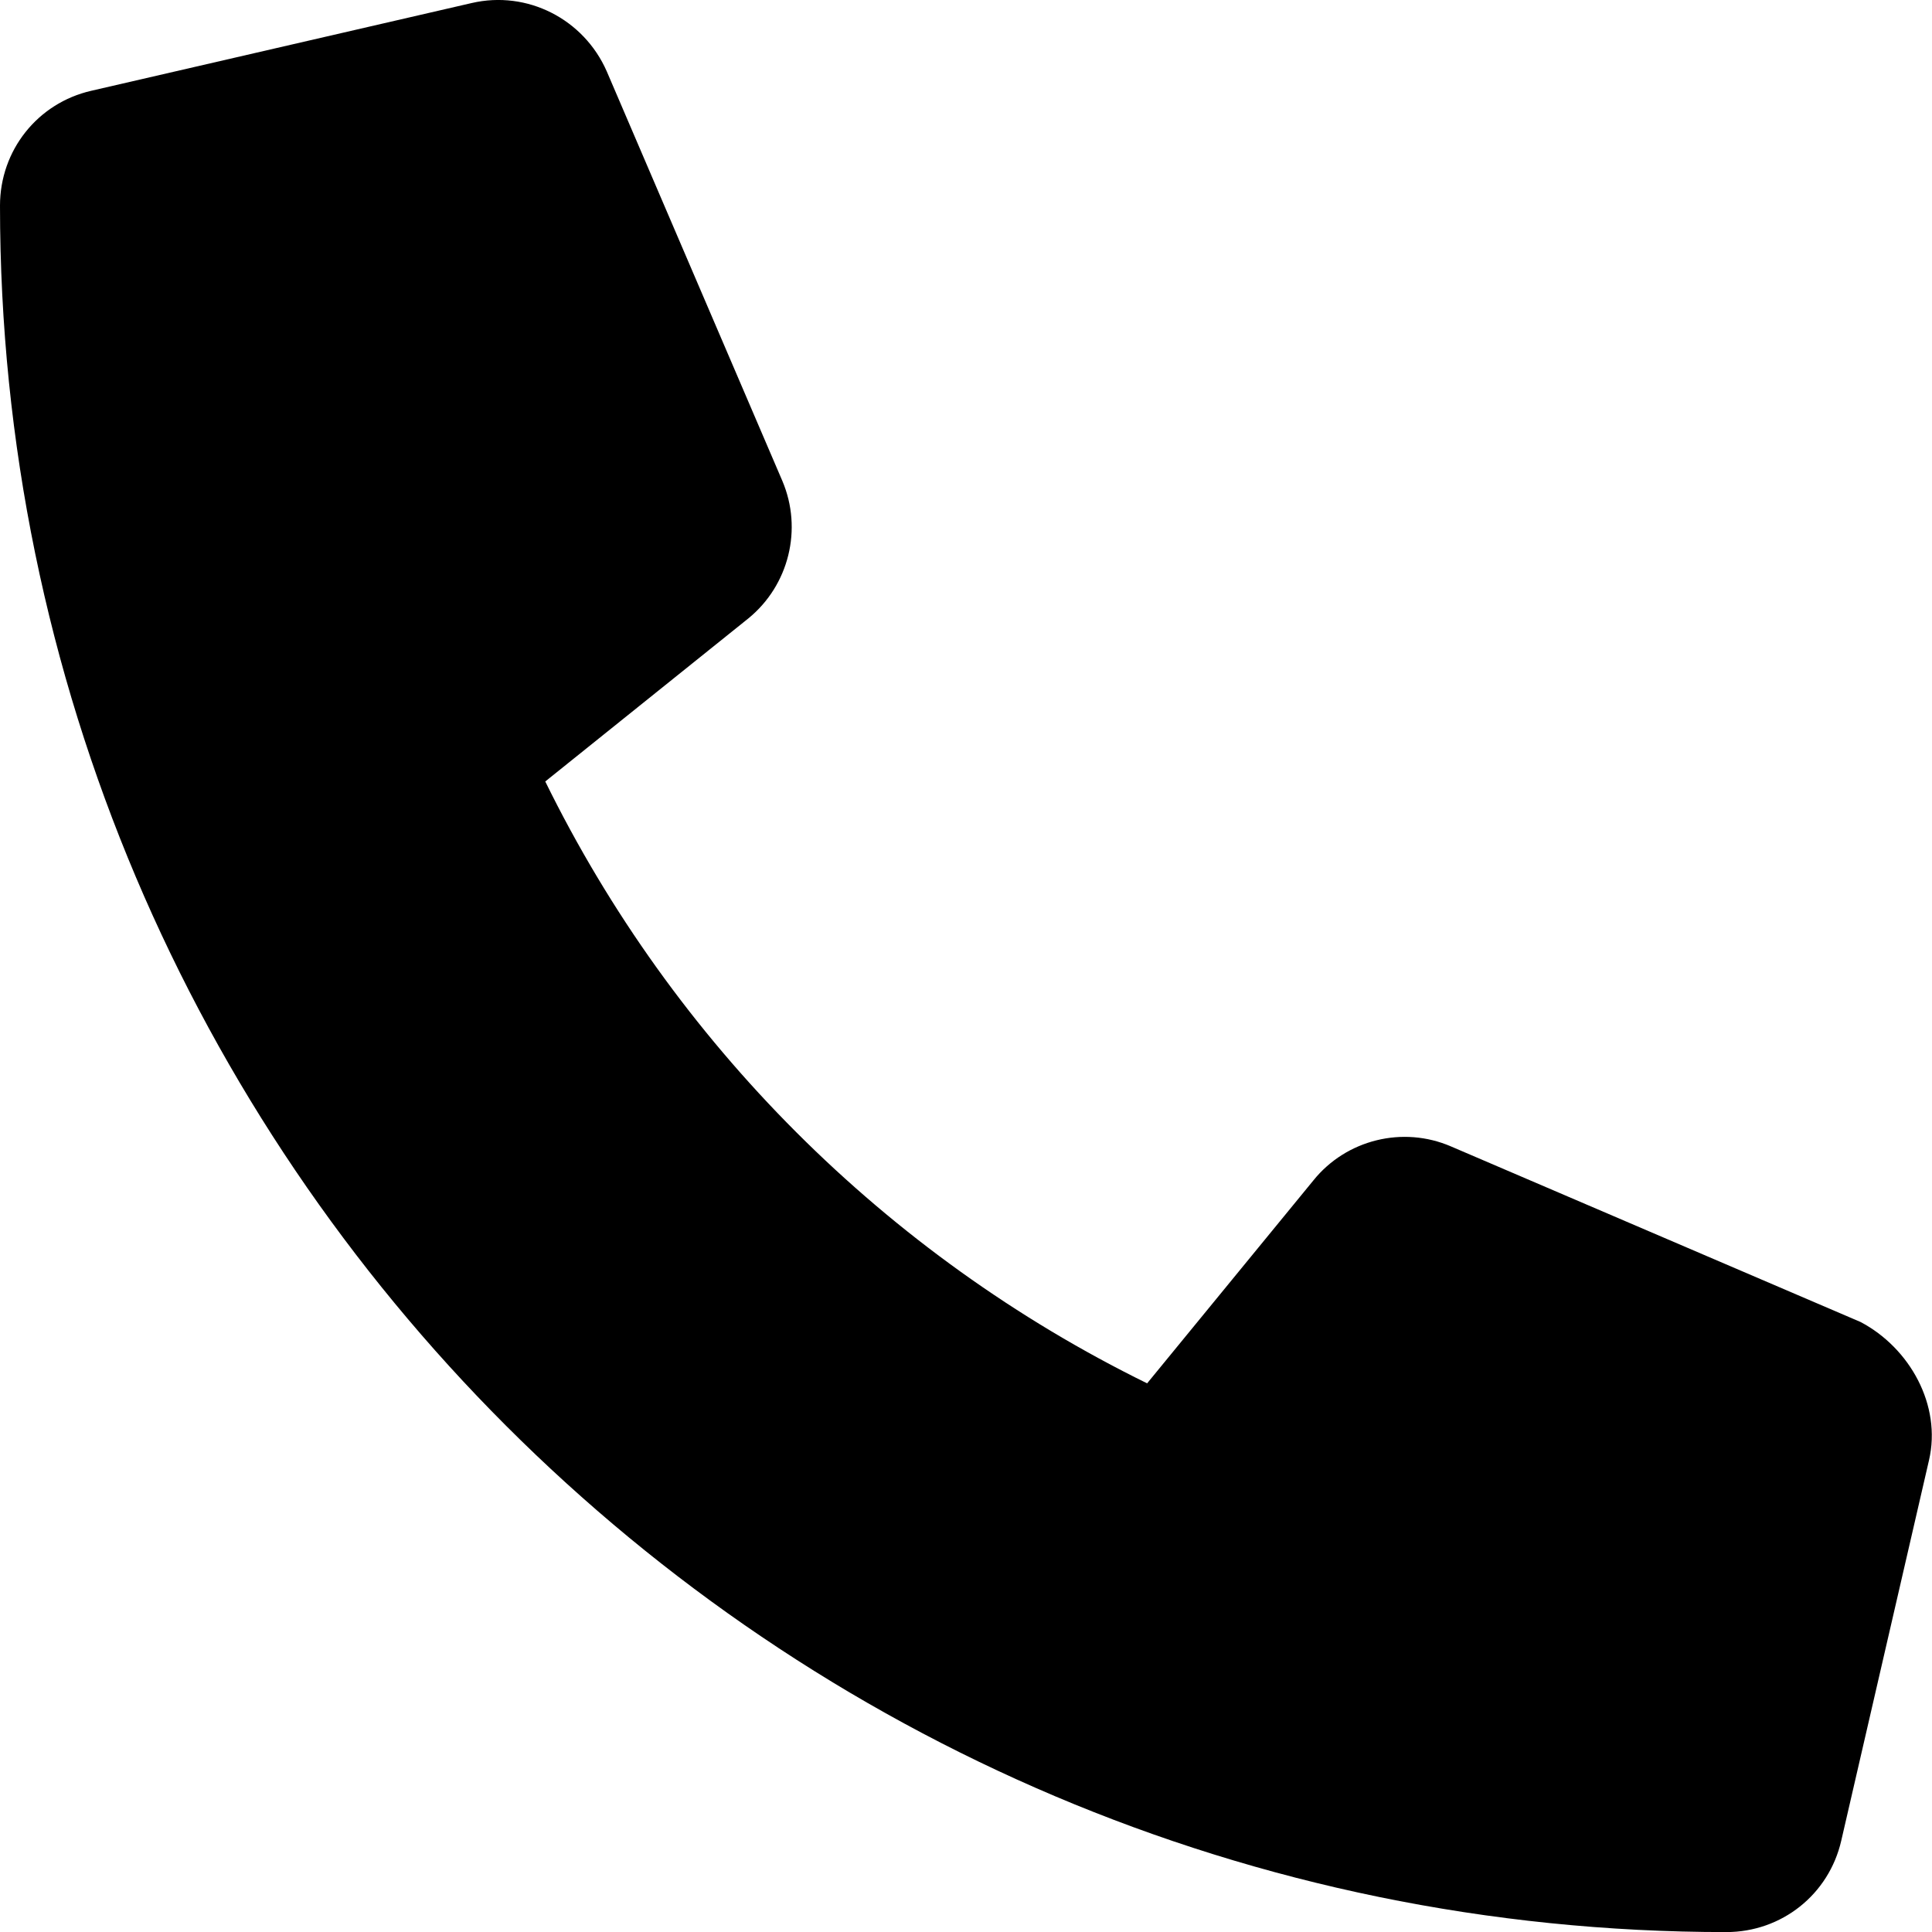
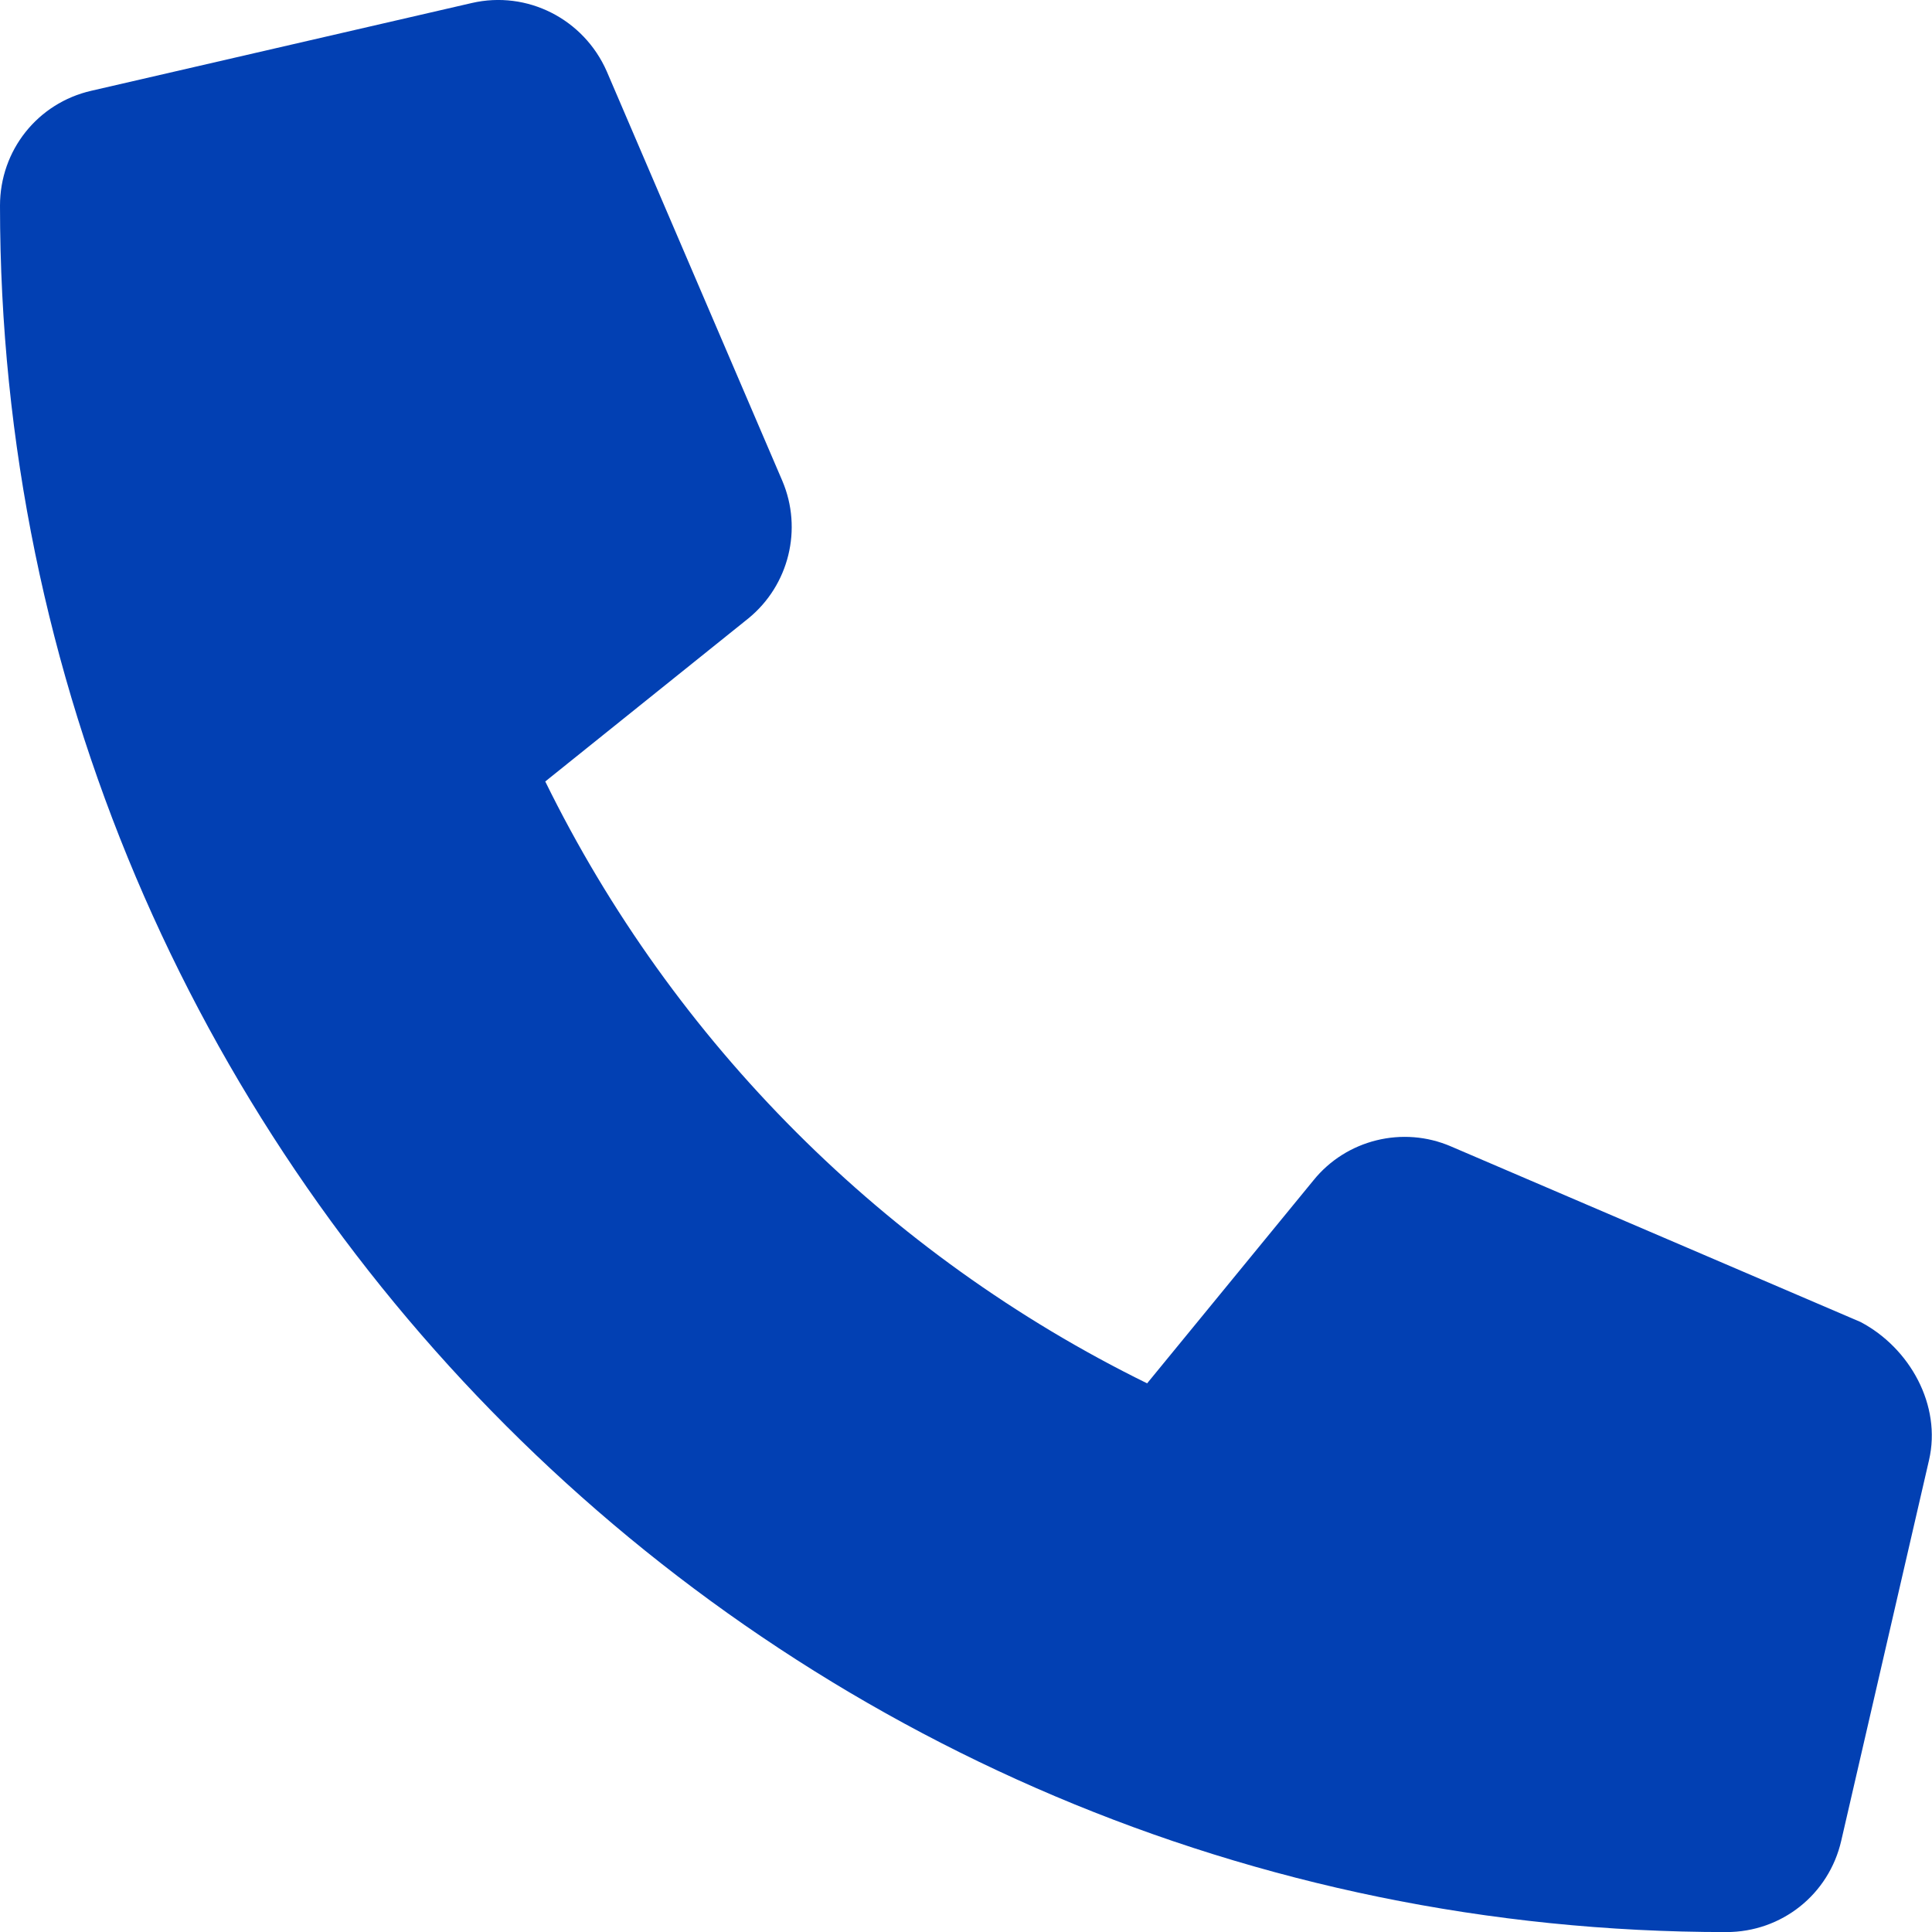
<svg xmlns="http://www.w3.org/2000/svg" viewBox="0 0 512 512">
-   <path d="M511.2 387l-23.25 100.8c-3.266 14.25-15.79 24.22-30.46 24.22C205.2 512 0 306.8 0 54.5c0-14.66 9.969-27.2 24.22-30.45l100.8-23.25C139.7-2.602 154.7 5.018 160.8 18.92l46.52 108.5c5.438 12.78 1.77 27.67-8.98 36.45L144.5 207.1c33.98 69.22 90.26 125.5 159.5 159.5l44.08-53.8c8.688-10.78 23.69-14.51 36.47-8.975l108.5 46.51C506.1 357.2 514.6 372.4 511.2 387z" />
+   <path fill="#0240b3" d="M511.2 387l-23.25 100.8c-3.266 14.25-15.79 24.22-30.46 24.22C205.2 512 0 306.8 0 54.5c0-14.66 9.969-27.2 24.22-30.45l100.8-23.25C139.7-2.602 154.7 5.018 160.8 18.92l46.52 108.5c5.438 12.78 1.77 27.67-8.98 36.45L144.5 207.1c33.98 69.22 90.26 125.5 159.5 159.5l44.08-53.8c8.688-10.78 23.69-14.51 36.47-8.975l108.5 46.51C506.1 357.2 514.6 372.4 511.2 387z" />
</svg>
